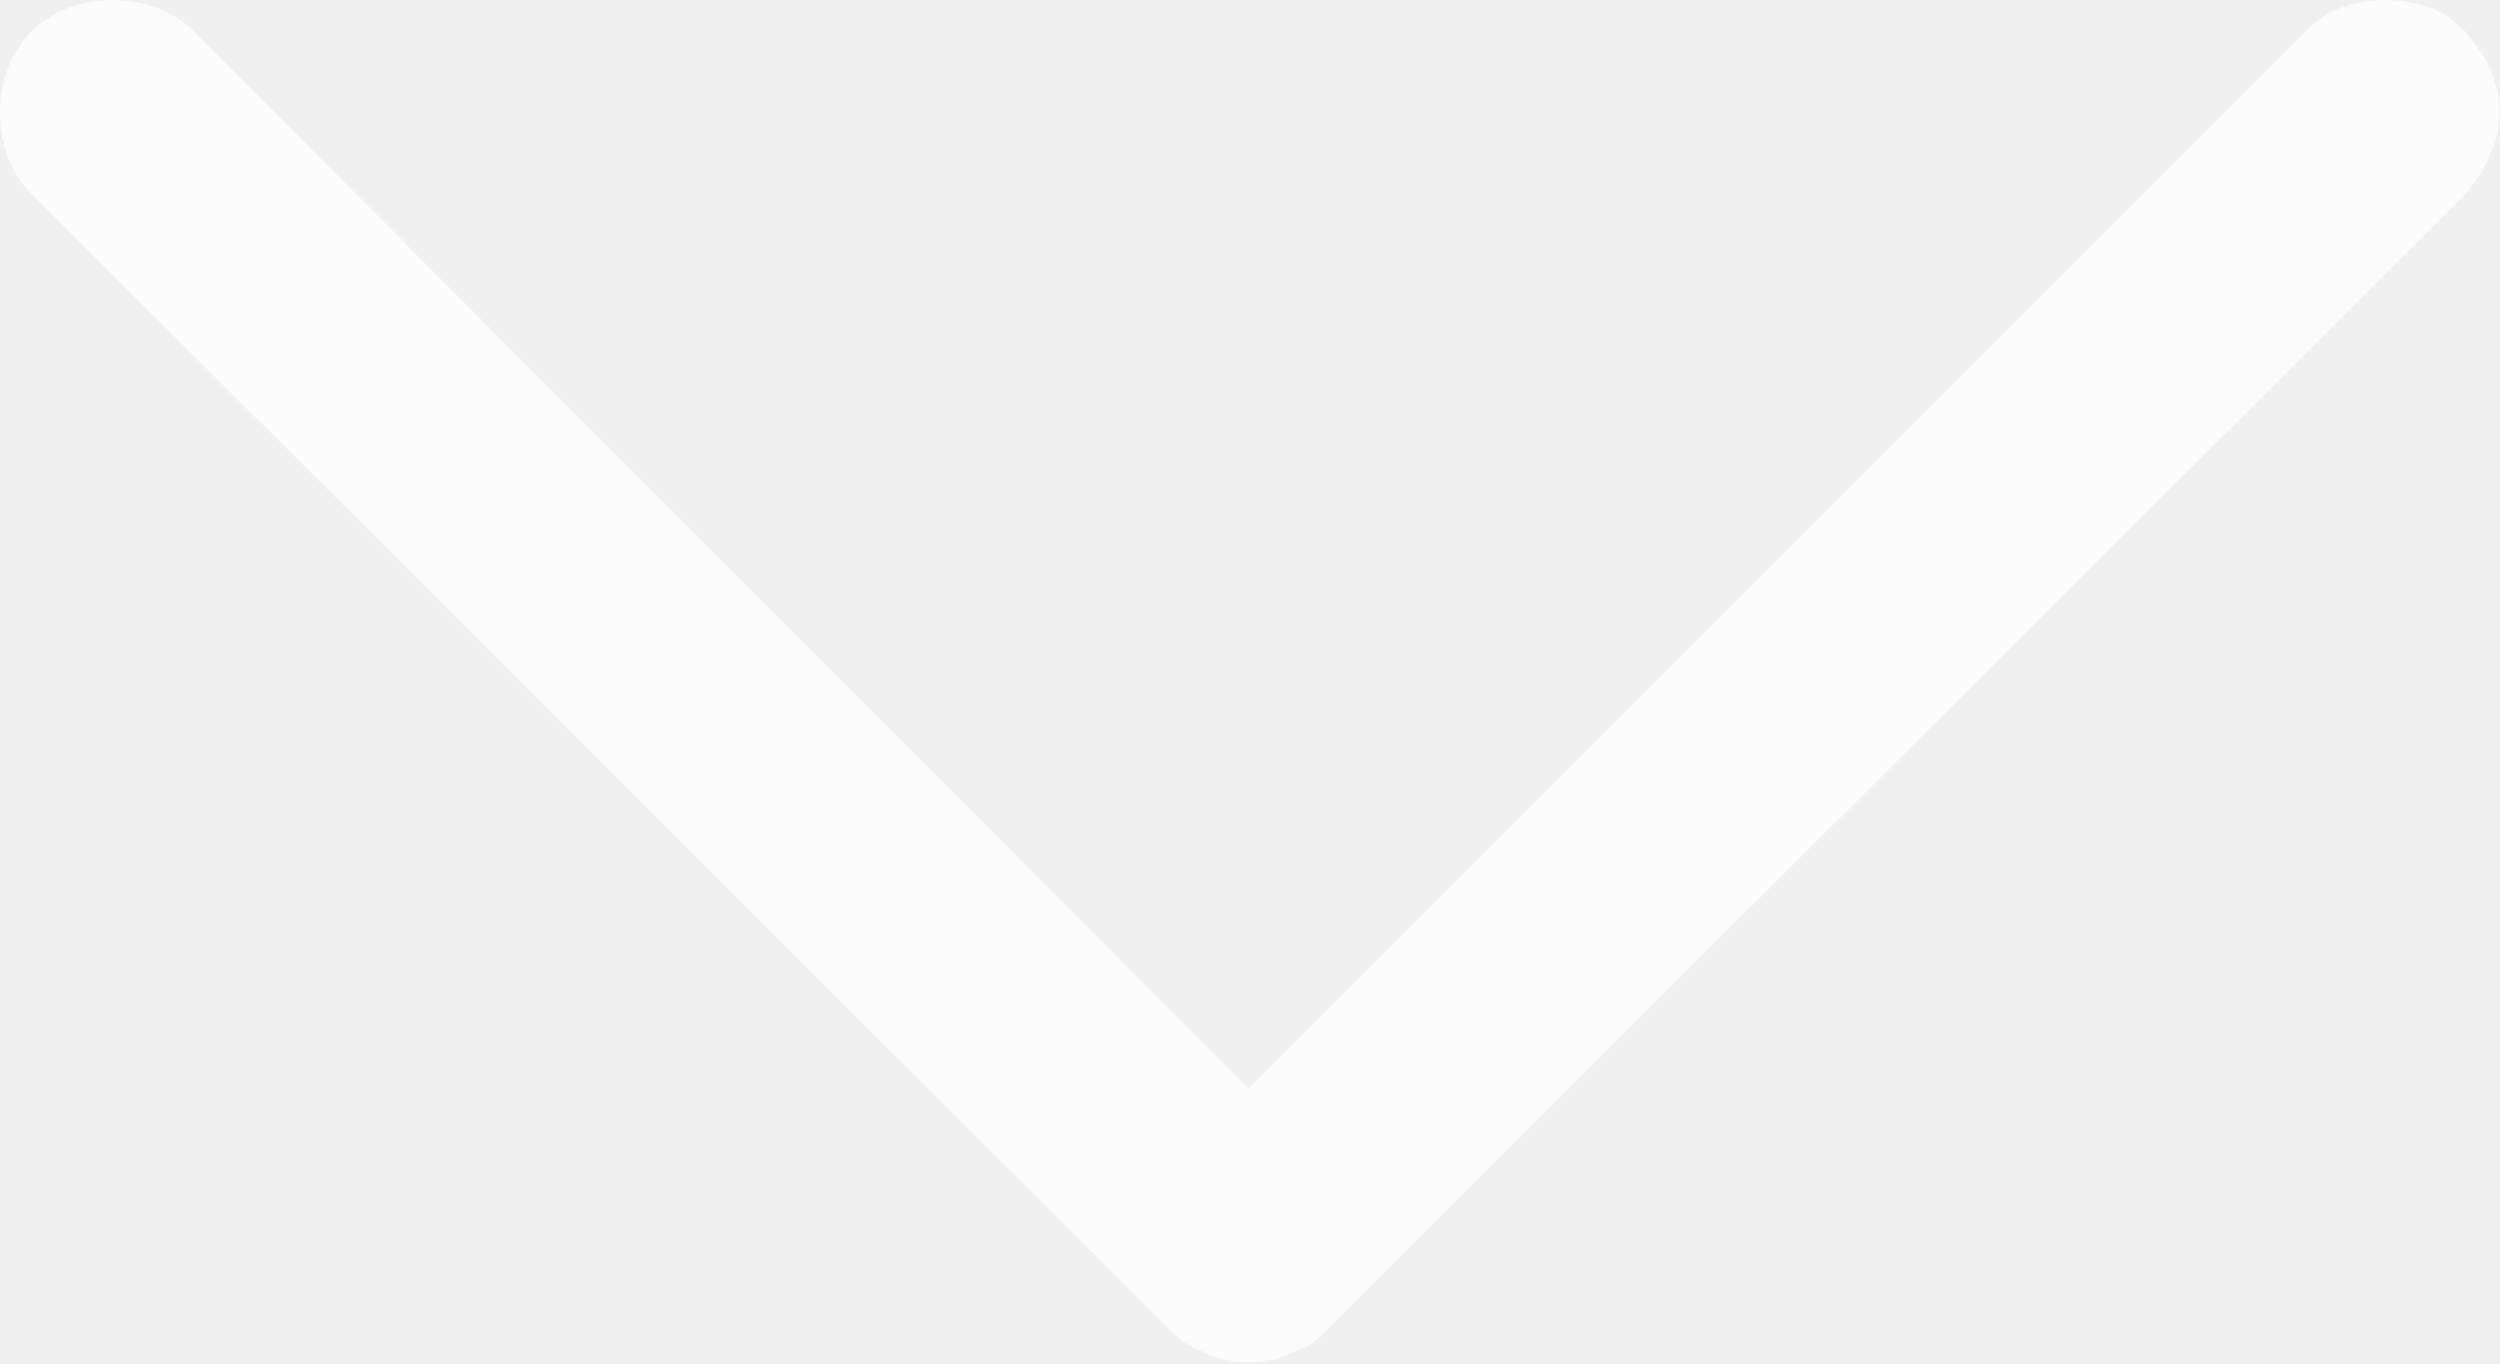
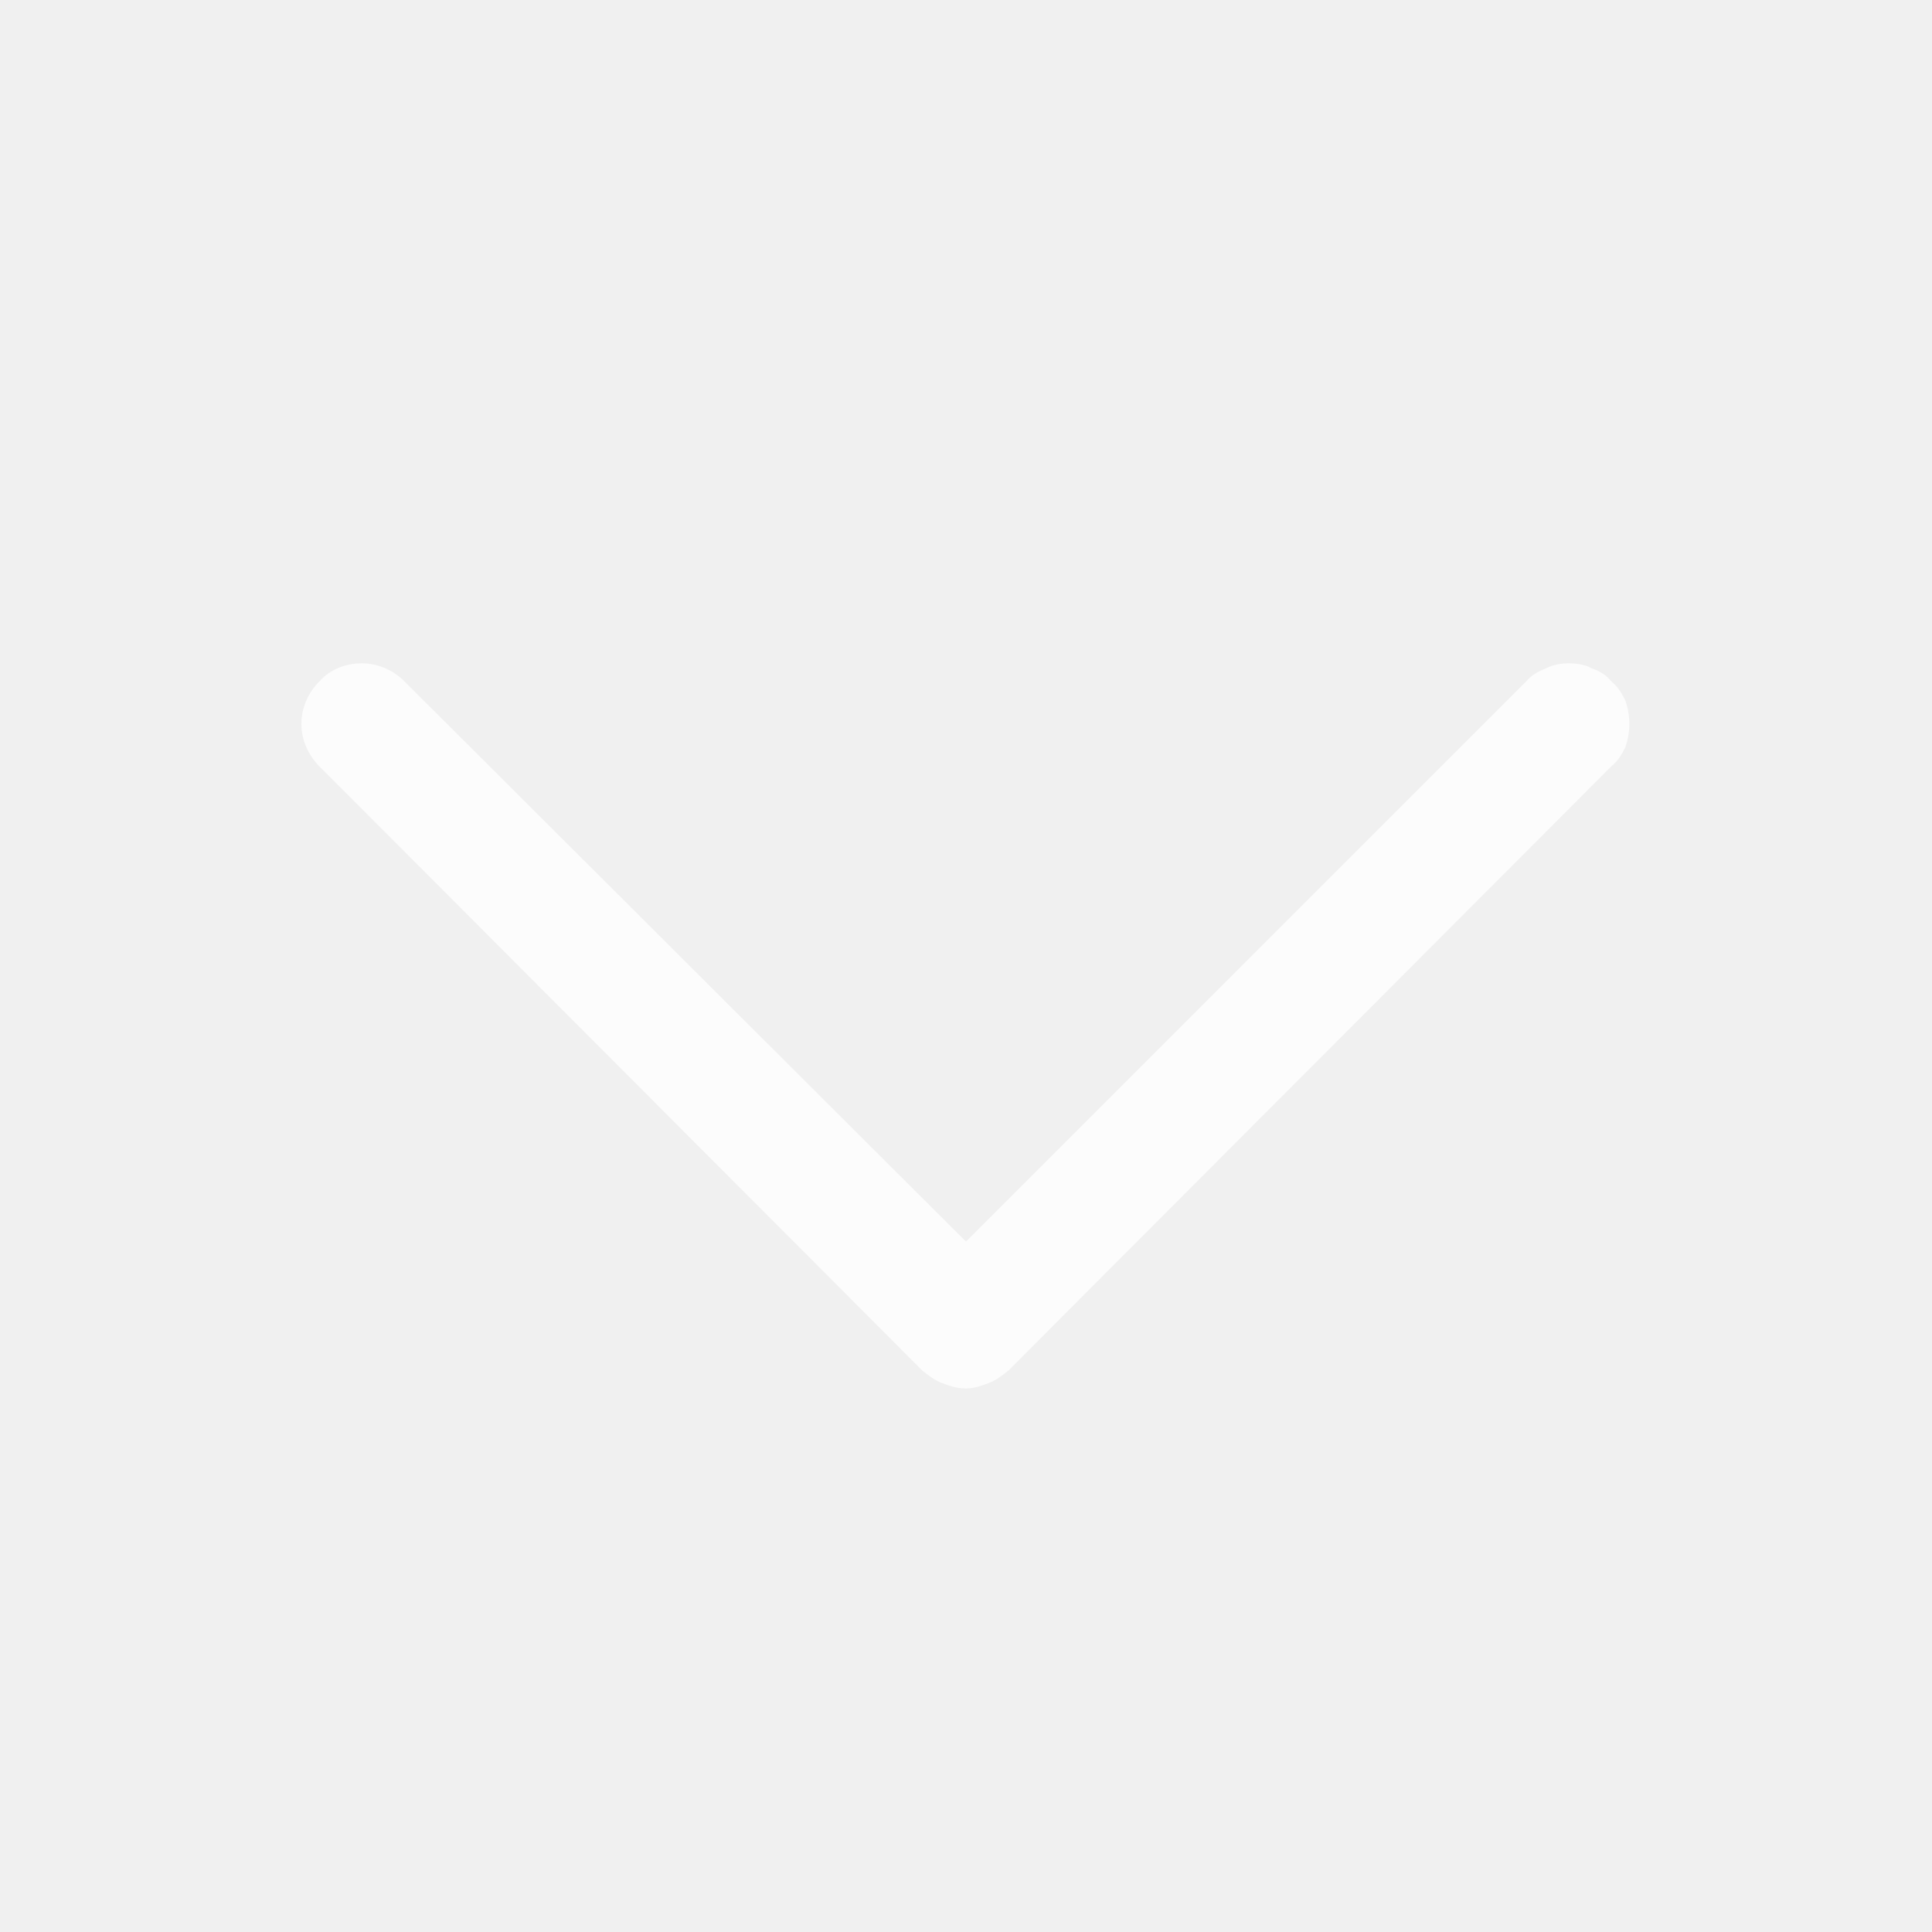
- <svg xmlns="http://www.w3.org/2000/svg" width="10.313" height="5.626" viewBox="0 0 10.313 5.626" fill="none">
+ <svg xmlns="http://www.w3.org/2000/svg" width="15" height="15" viewBox="0 0 15 15" fill="none">
  <defs />
-   <path id="Vector" d="M10.17 0.8L5.48 5.48C5.44 5.53 5.39 5.56 5.33 5.58C5.27 5.61 5.21 5.62 5.15 5.62C5.09 5.62 5.03 5.61 4.97 5.58C4.92 5.56 4.86 5.53 4.82 5.48L0.13 0.8C0.04 0.71 0 0.59 0 0.46C0 0.34 0.04 0.22 0.13 0.13C0.22 0.04 0.34 0 0.46 0C0.59 0 0.71 0.04 0.8 0.13L5.15 4.49L9.51 0.13C9.55 0.09 9.6 0.05 9.66 0.03C9.72 0.01 9.78 0 9.84 0C9.9 0 9.96 0.01 10.02 0.03C10.08 0.05 10.13 0.09 10.17 0.13C10.21 0.18 10.25 0.23 10.27 0.28C10.3 0.34 10.31 0.4 10.31 0.46C10.31 0.53 10.3 0.59 10.27 0.64C10.25 0.7 10.21 0.75 10.17 0.8Z" fill="#FCFCFC" fill-opacity="1" fill-rule="nonzero" />
+   <rect id="CaretDown" rx="0" width="14" height="14" transform="translate(0.5 0.5)" fill="#FFFFFF" fill-opacity="0" />
+   <path id="Vector" d="M12.51 5.95L7.83 10.64C7.78 10.68 7.73 10.72 7.67 10.74C7.62 10.76 7.56 10.78 7.5 10.78C7.43 10.78 7.37 10.76 7.32 10.74C7.26 10.72 7.21 10.68 7.16 10.64L2.48 5.95C2.39 5.86 2.34 5.74 2.34 5.62C2.34 5.5 2.39 5.38 2.48 5.29C2.56 5.2 2.68 5.15 2.81 5.15C2.93 5.15 3.05 5.2 3.14 5.29L7.5 9.64L11.85 5.29C11.89 5.24 11.95 5.21 12 5.19C12.06 5.16 12.12 5.15 12.18 5.15C12.24 5.15 12.31 5.16 12.36 5.19C12.42 5.21 12.47 5.24 12.51 5.29C12.56 5.33 12.59 5.38 12.62 5.44C12.64 5.5 12.65 5.56 12.65 5.62C12.65 5.68 12.64 5.74 12.62 5.8C12.59 5.86 12.56 5.91 12.51 5.95Z" fill="#FCFCFC" fill-opacity="1" fill-rule="nonzero" />
</svg>
